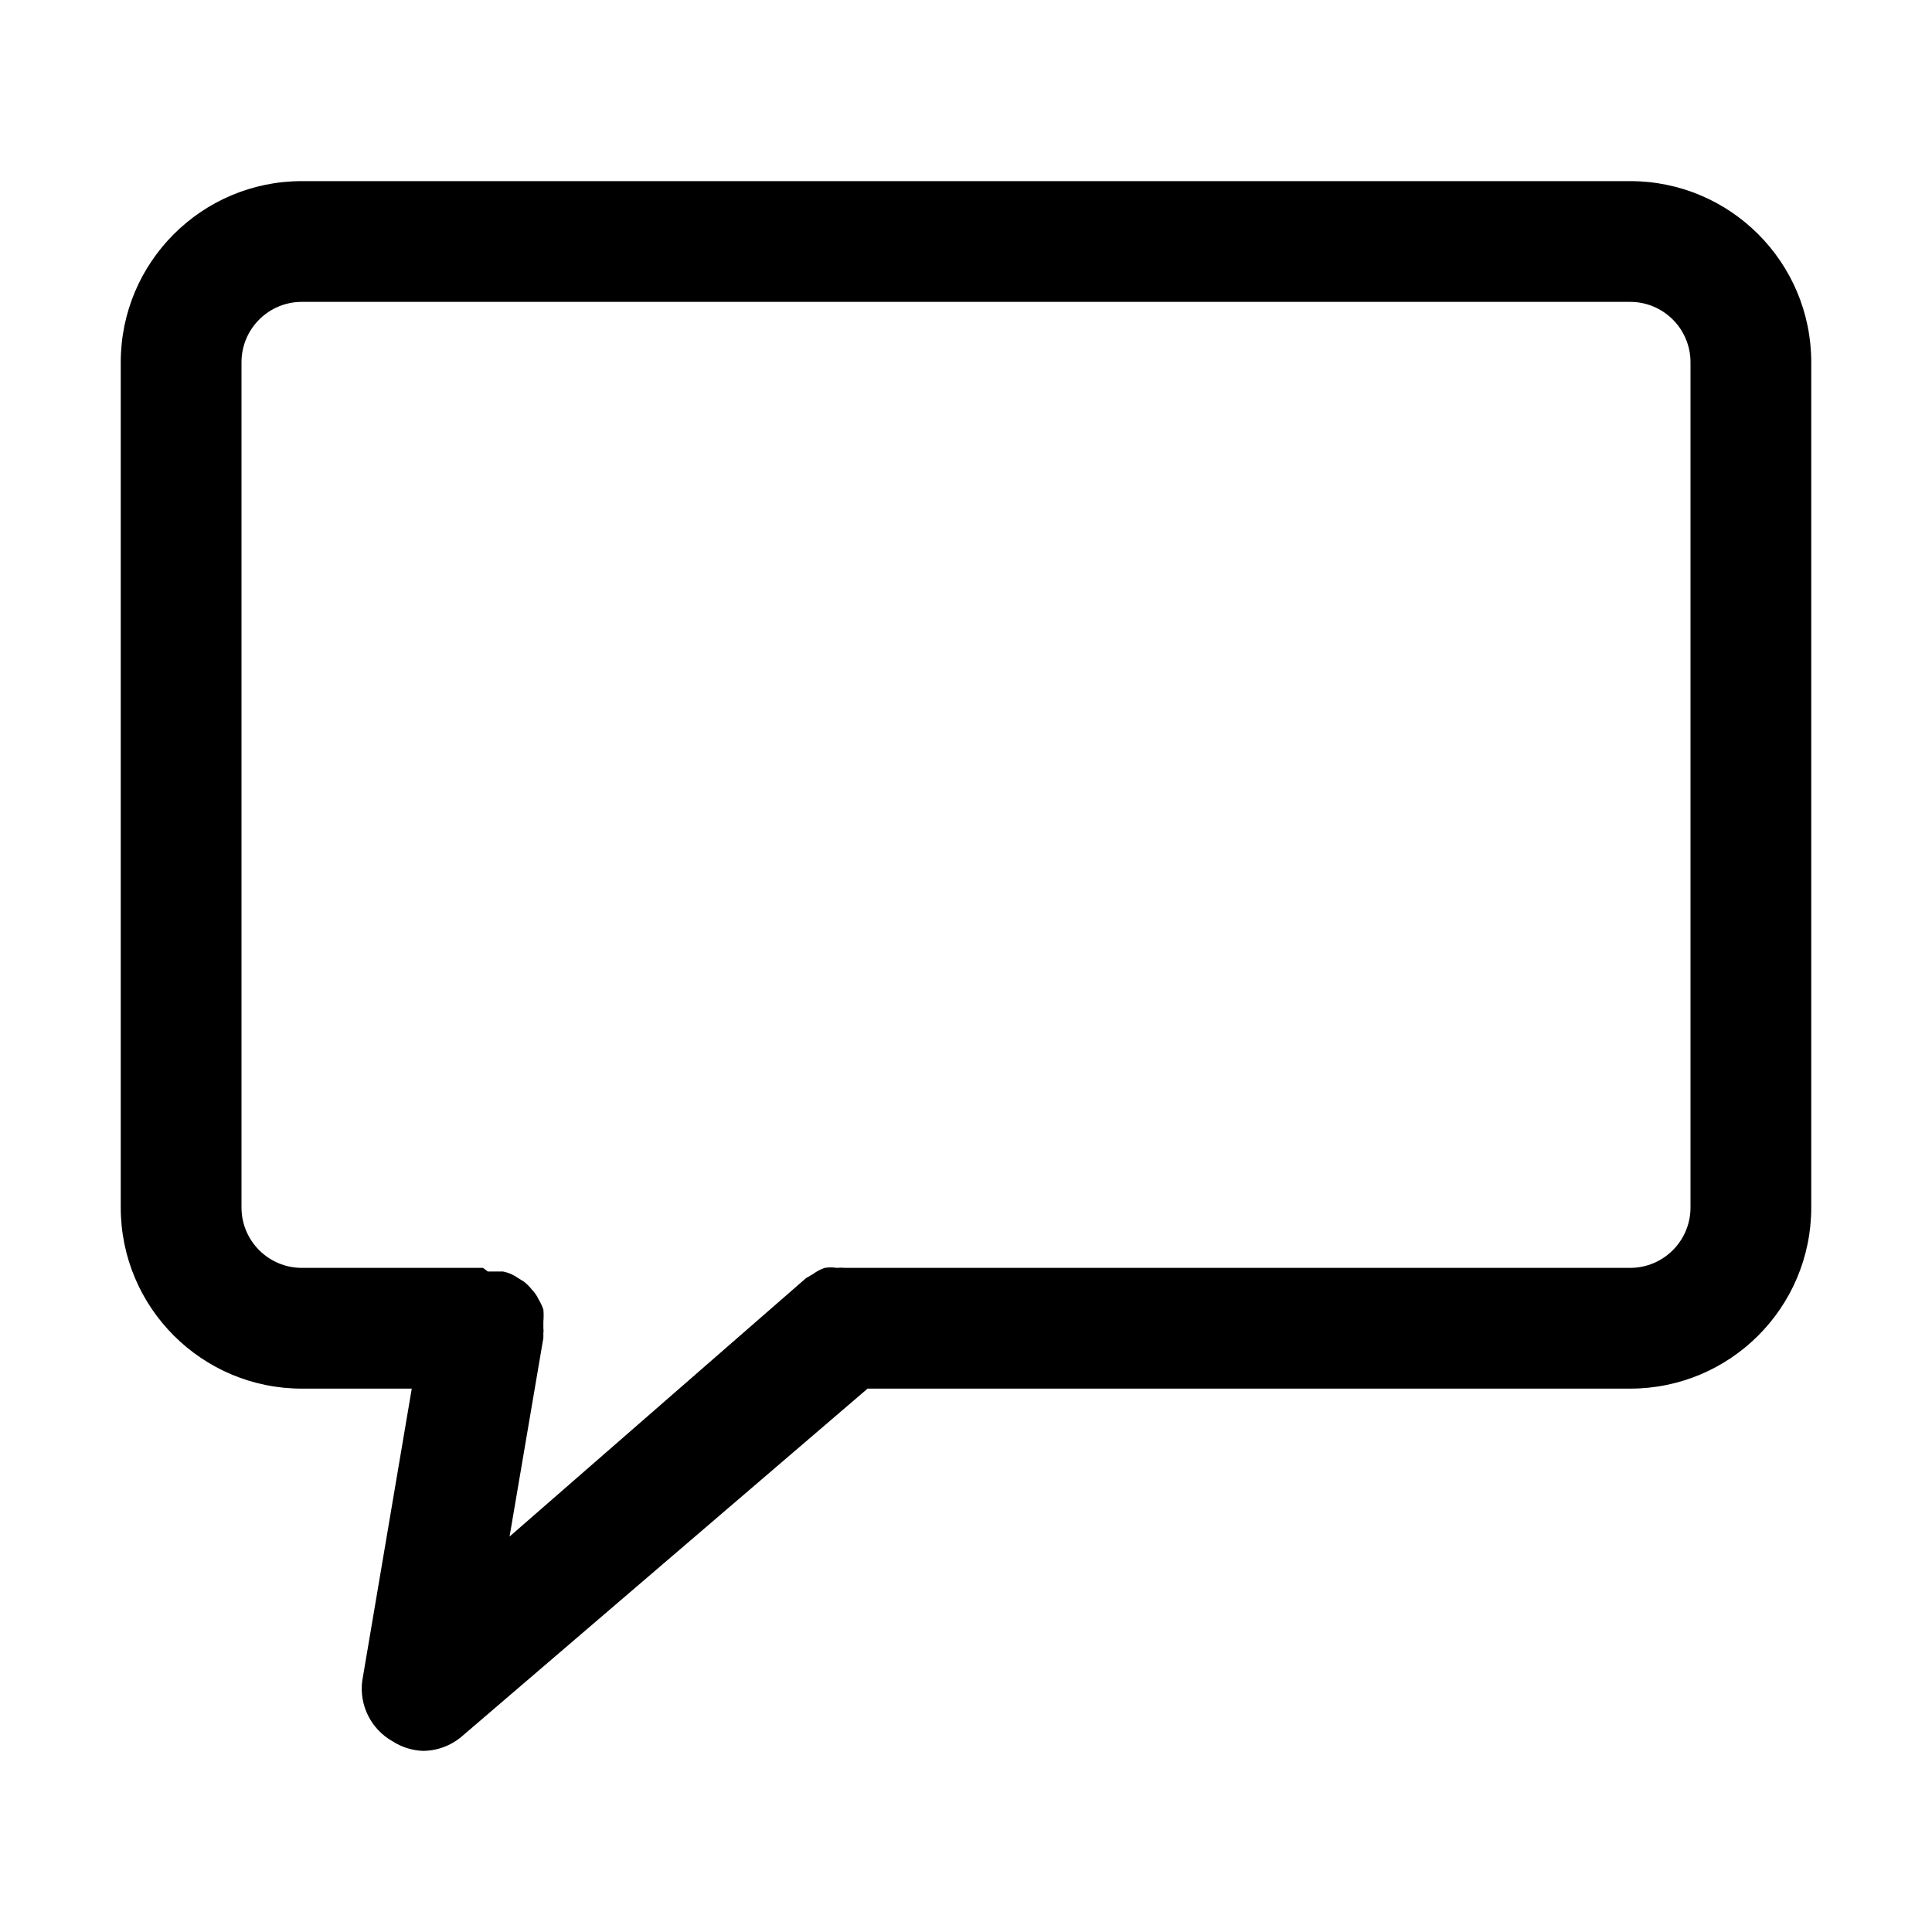
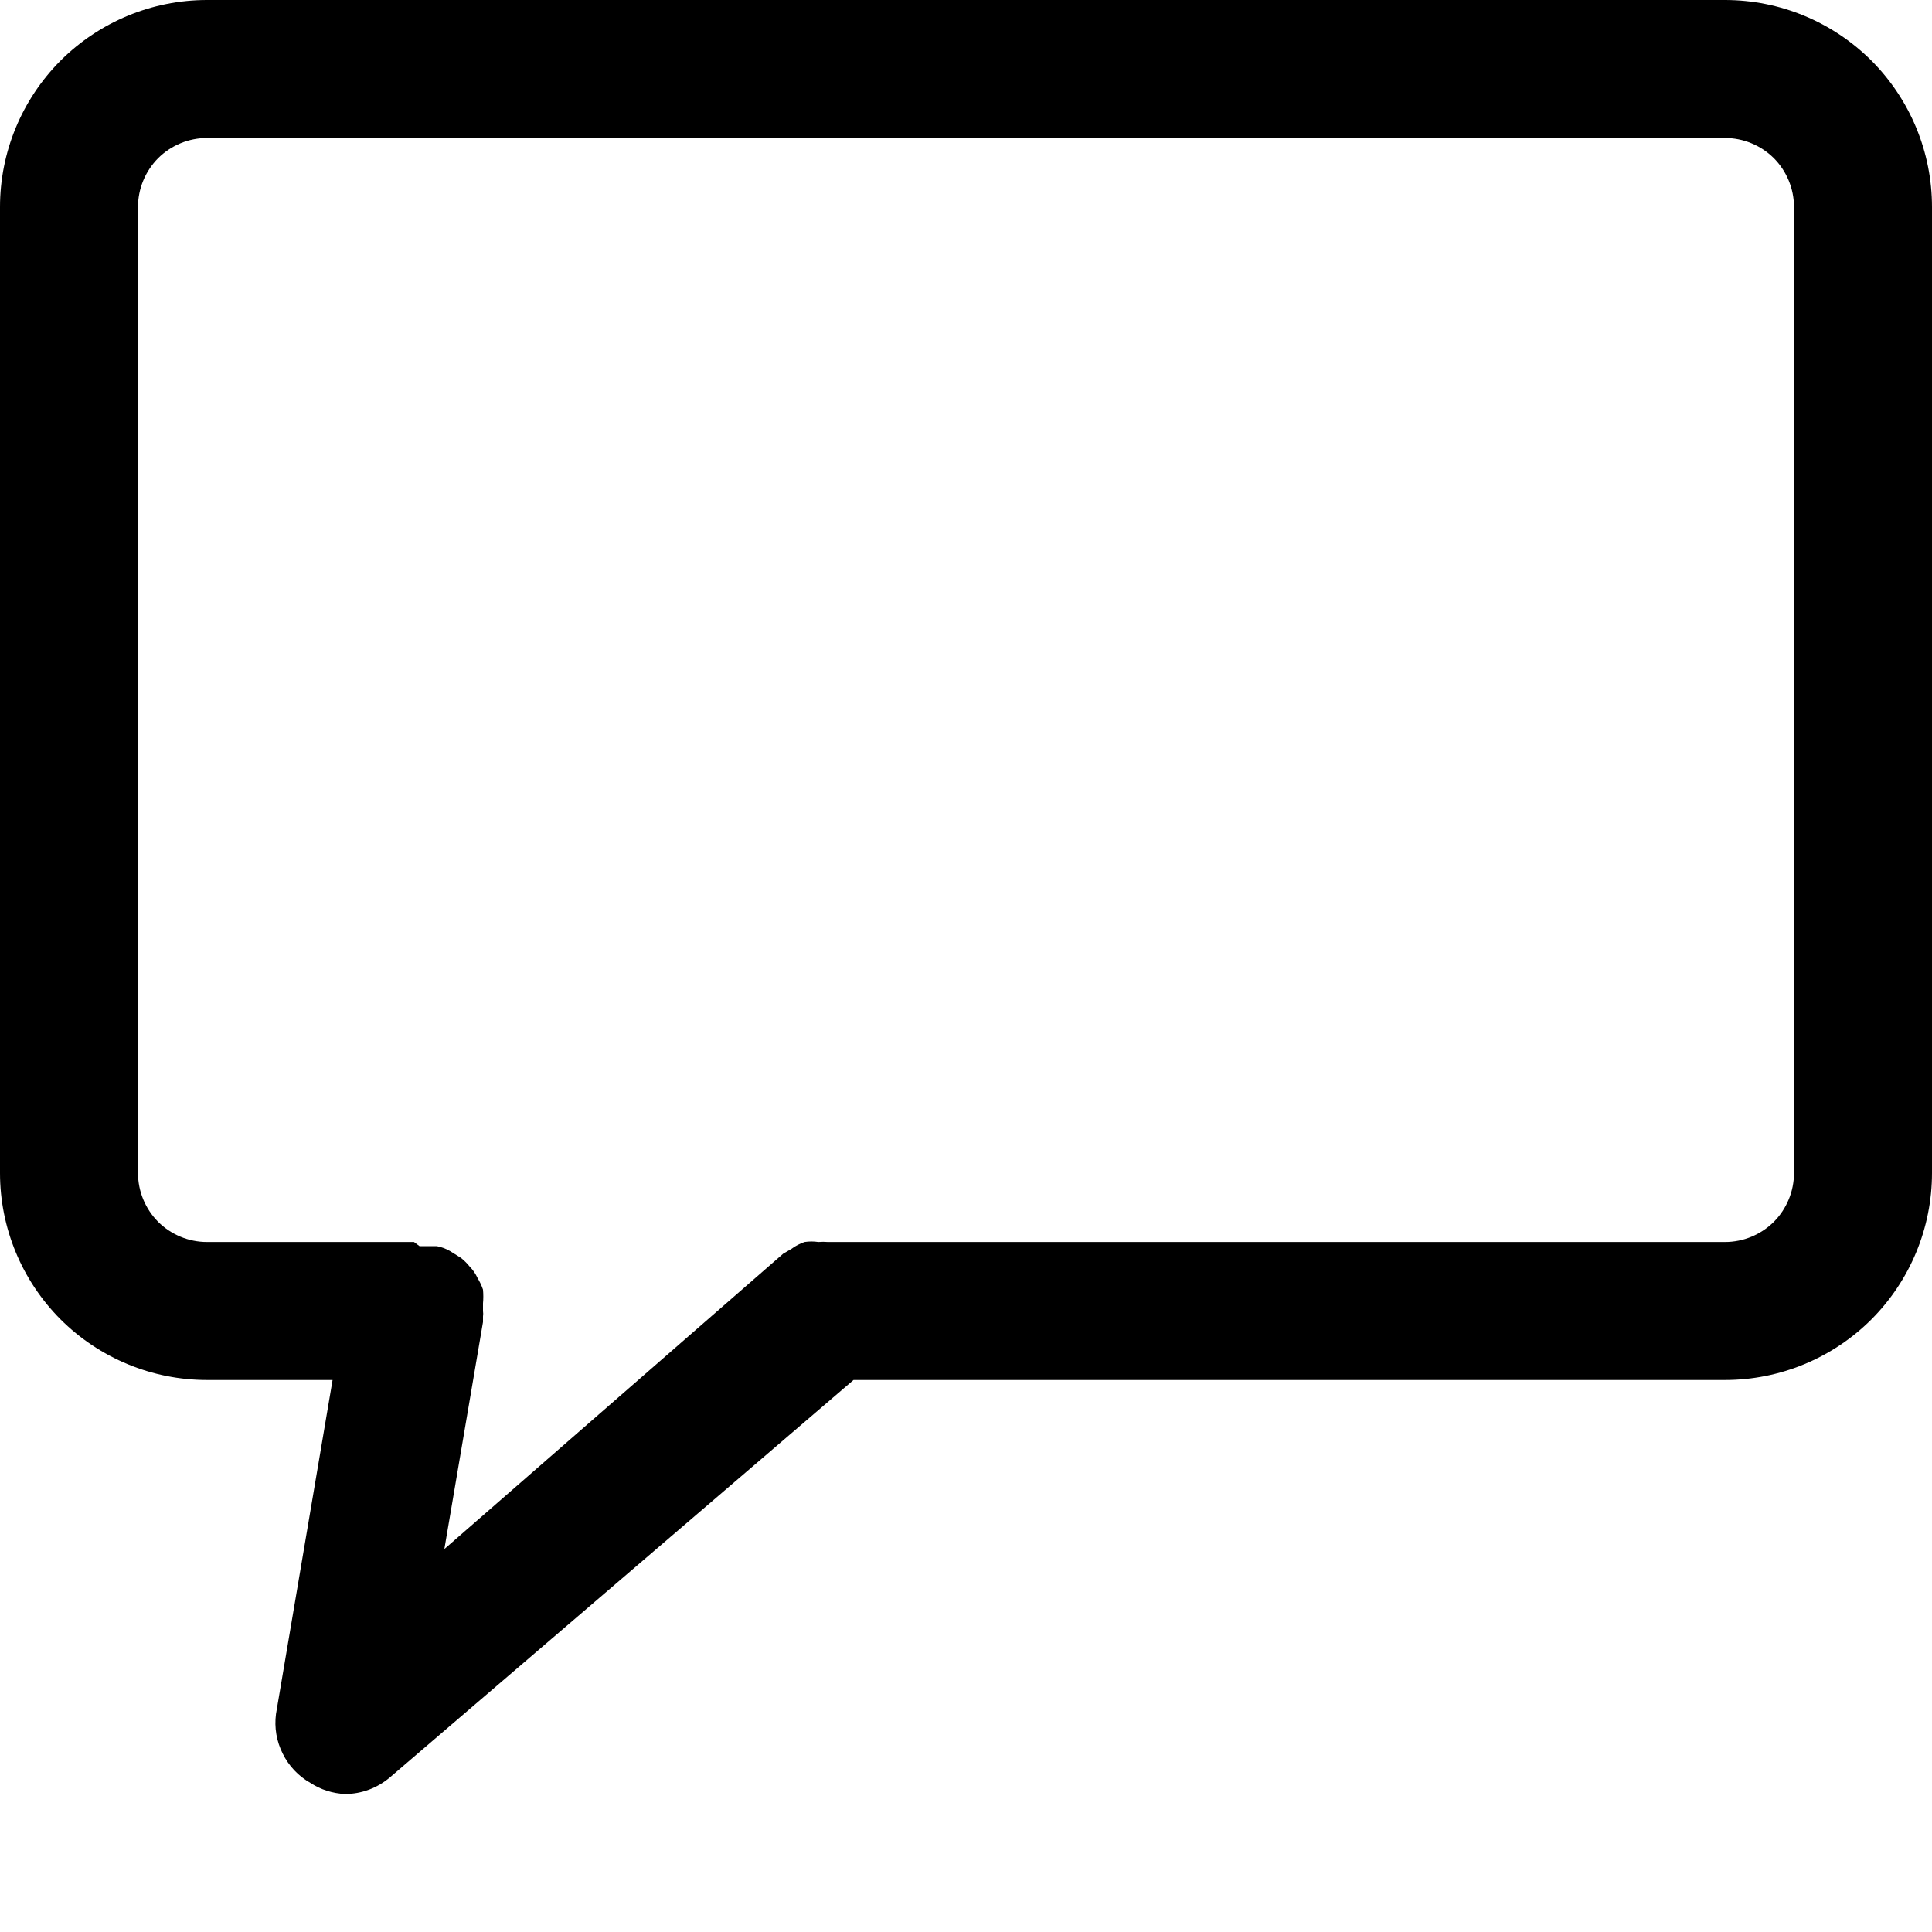
- <svg xmlns="http://www.w3.org/2000/svg" height="100px" width="100px" fill="currentColor" viewBox="0 0 32 32" x="0px" y="0px">
-   <g>
-     <path d="M27,3H5A3,3,0,0,0,2,6V20a3,3,0,0,0,3,3H6.82L6,27.84a1,1,0,0,0,.5,1A1,1,0,0,0,7,29a1,1,0,0,0,.65-.24L14.37,23H27a3,3,0,0,0,3-3V6A3,3,0,0,0,27,3Zm1,17a1,1,0,0,1-1,1H14a.7.7,0,0,0-.14,0,.65.65,0,0,0-.2,0,.69.69,0,0,0-.19.1l-.12.07L8.44,25.45,9,22.16s0-.05,0-.08A.24.24,0,0,0,9,22s0-.08,0-.11a1.18,1.18,0,0,0,0-.2.89.89,0,0,0-.08-.17.57.57,0,0,0-.11-.16.8.8,0,0,0-.13-.13l-.16-.1a.62.62,0,0,0-.19-.07l-.11,0H8.08L8,21H5a1,1,0,0,1-1-1V6A1,1,0,0,1,5,5H27a1,1,0,0,1,1,1Z" />
-   </g>
+ <svg xmlns="http://www.w3.org/2000/svg" width="14" height="14" viewBox="0 0 14 14" fill="none">
+   <path d="M12.5 0H1.5C1.102 0 0.721 0.158 0.439 0.439C0.158 0.721 0 1.102 0 1.5V8.5C0 8.898 0.158 9.279 0.439 9.561C0.721 9.842 1.102 10 1.5 10H2.41L2 12.42C1.987 12.519 2.004 12.619 2.049 12.708C2.093 12.797 2.163 12.871 2.25 12.92C2.325 12.969 2.411 12.996 2.5 13C2.619 13 2.734 12.957 2.825 12.88L6.185 10H12.5C12.898 10 13.279 9.842 13.561 9.561C13.842 9.279 14 8.898 14 8.5V1.5C14 1.102 13.842 0.721 13.561 0.439C13.279 0.158 12.898 0 12.5 0ZM13 8.5C13 8.633 12.947 8.76 12.854 8.854C12.76 8.947 12.633 9 12.5 9H6C5.977 8.998 5.953 8.998 5.93 9C5.897 8.995 5.863 8.995 5.83 9C5.796 9.012 5.764 9.028 5.735 9.05L5.675 9.085L3.22 11.225L3.5 9.58V9.54C3.502 9.527 3.502 9.513 3.5 9.5V9.445C3.503 9.412 3.503 9.378 3.5 9.345C3.49 9.315 3.476 9.287 3.46 9.26C3.446 9.23 3.428 9.203 3.405 9.18C3.386 9.156 3.364 9.134 3.34 9.115L3.26 9.065C3.23 9.048 3.198 9.036 3.165 9.03H3.04L3 9H1.5C1.367 9 1.24 8.947 1.146 8.854C1.053 8.76 1 8.633 1 8.5V1.5C1 1.367 1.053 1.24 1.146 1.146C1.24 1.053 1.367 1 1.5 1H12.5C12.633 1 12.76 1.053 12.854 1.146C12.947 1.24 13 1.367 13 1.5V8.5Z" fill="currentColor" />
</svg>
